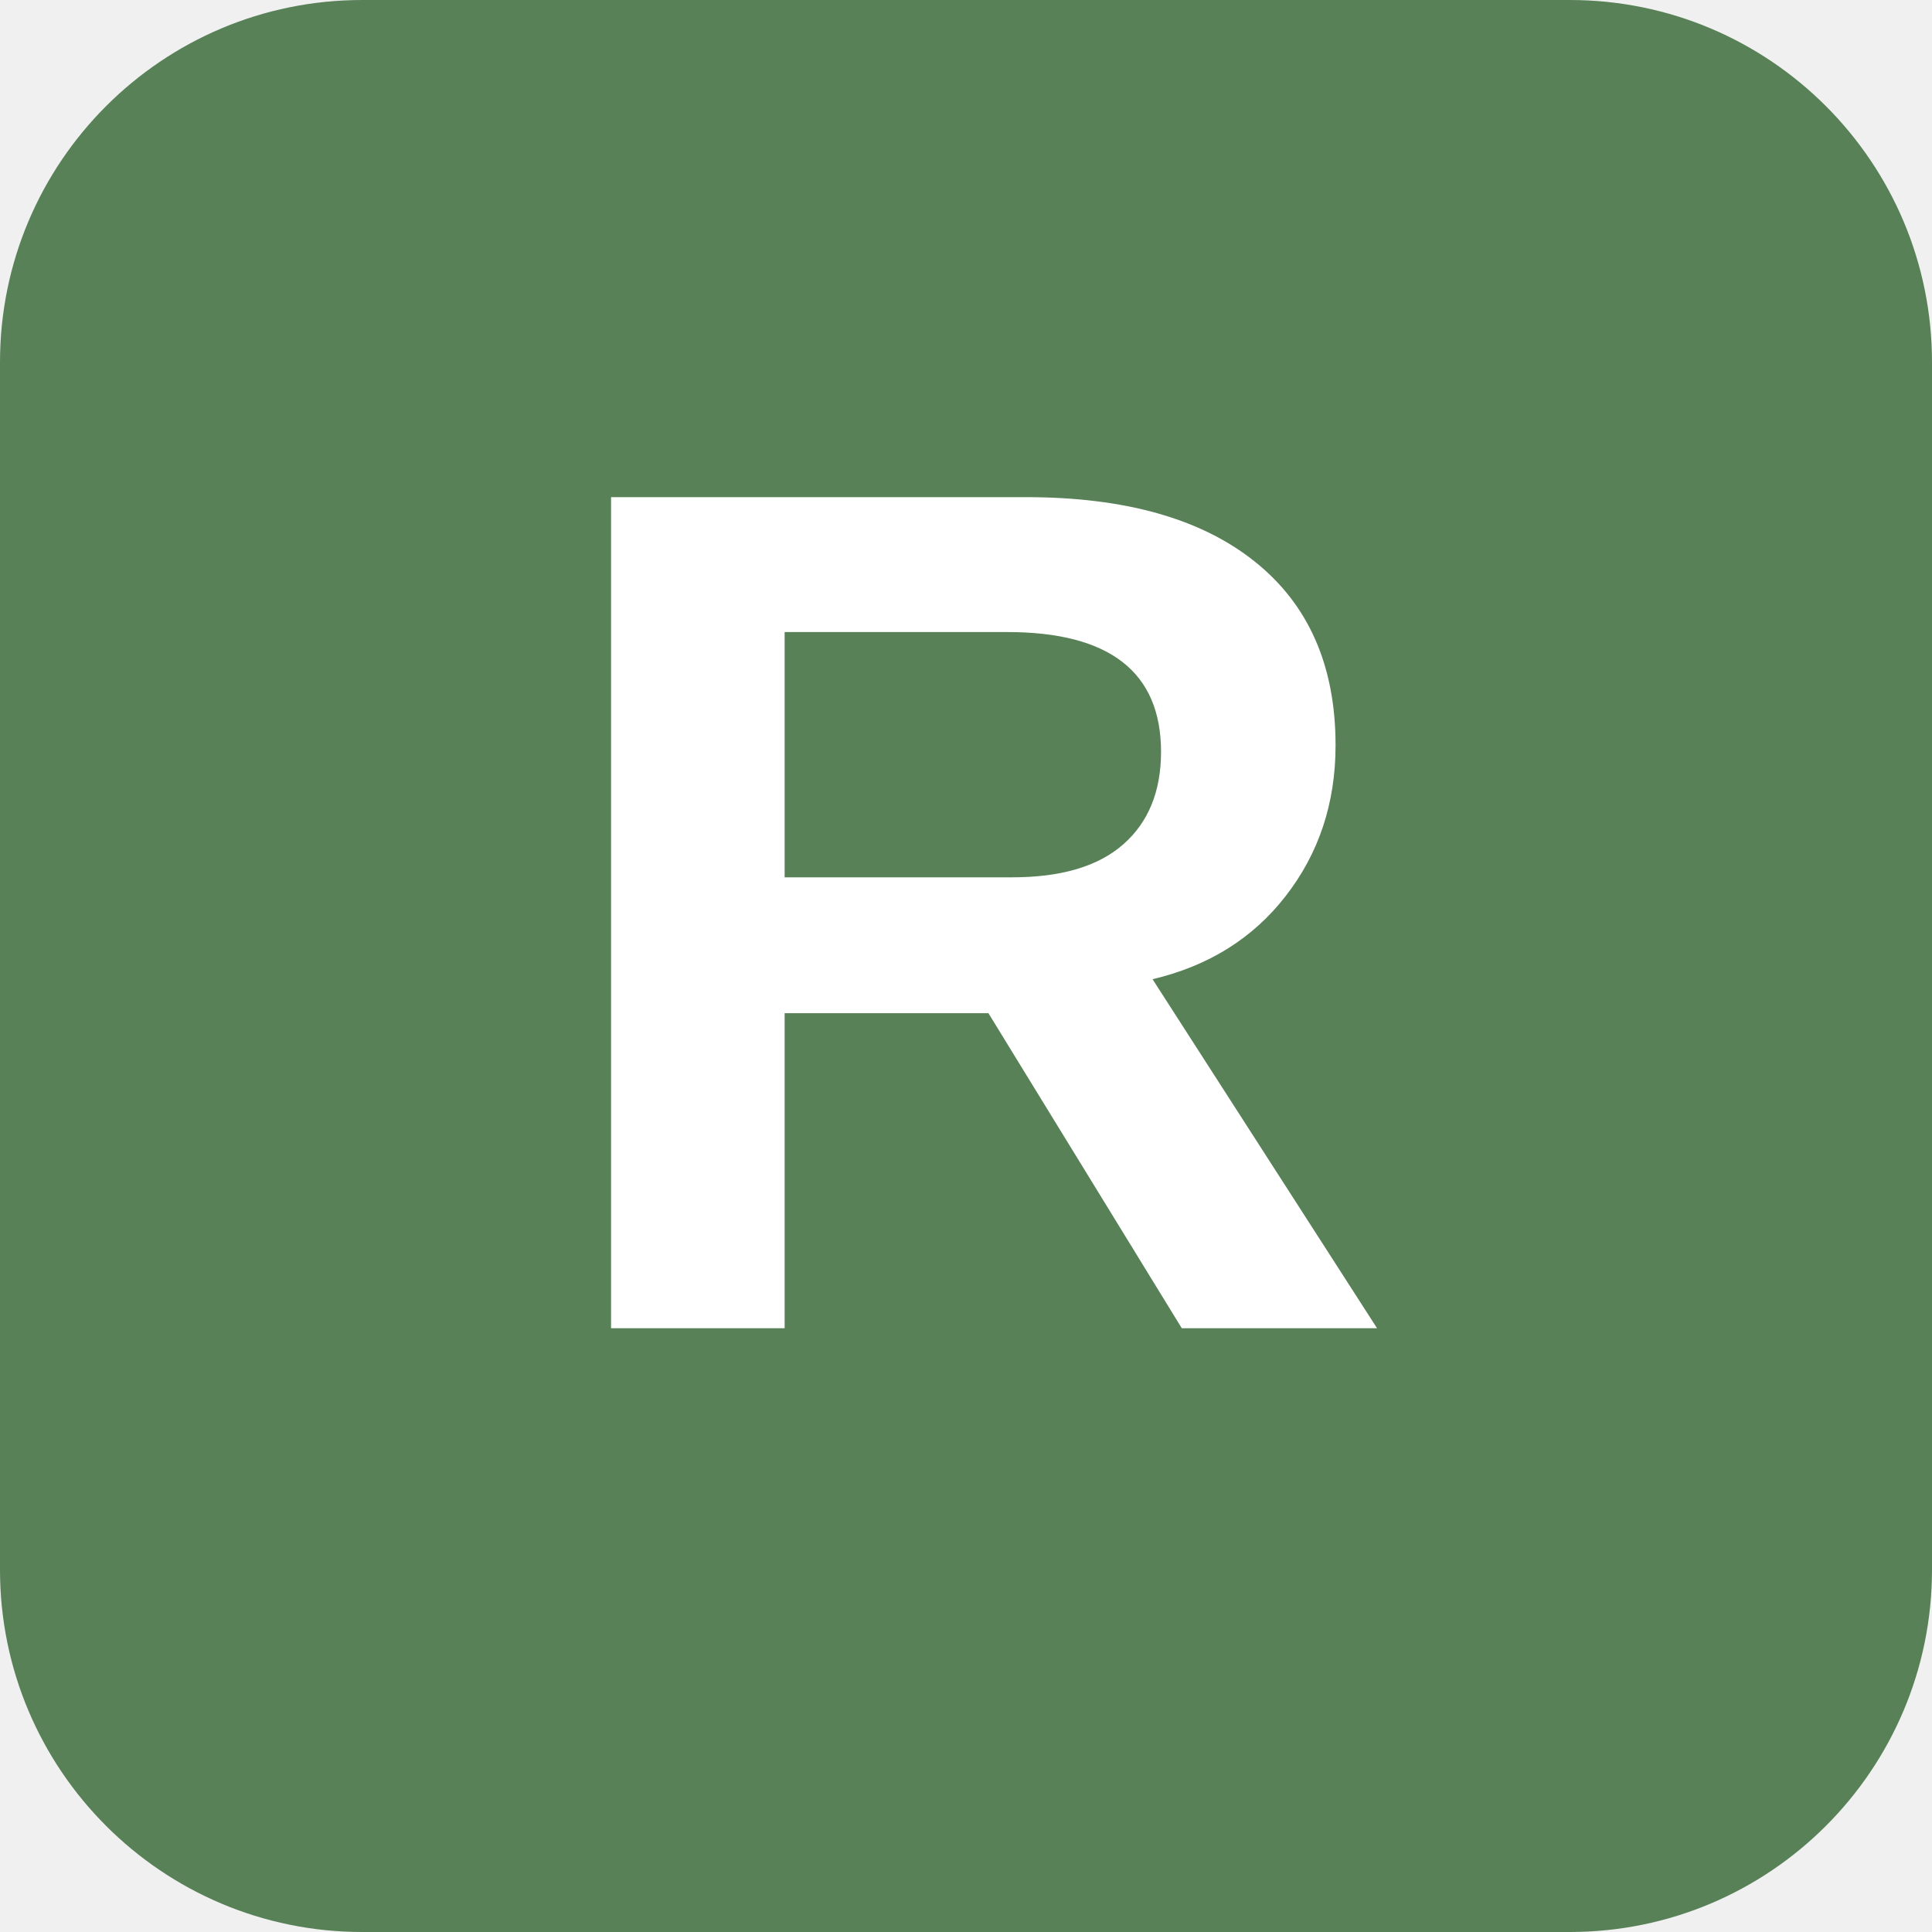
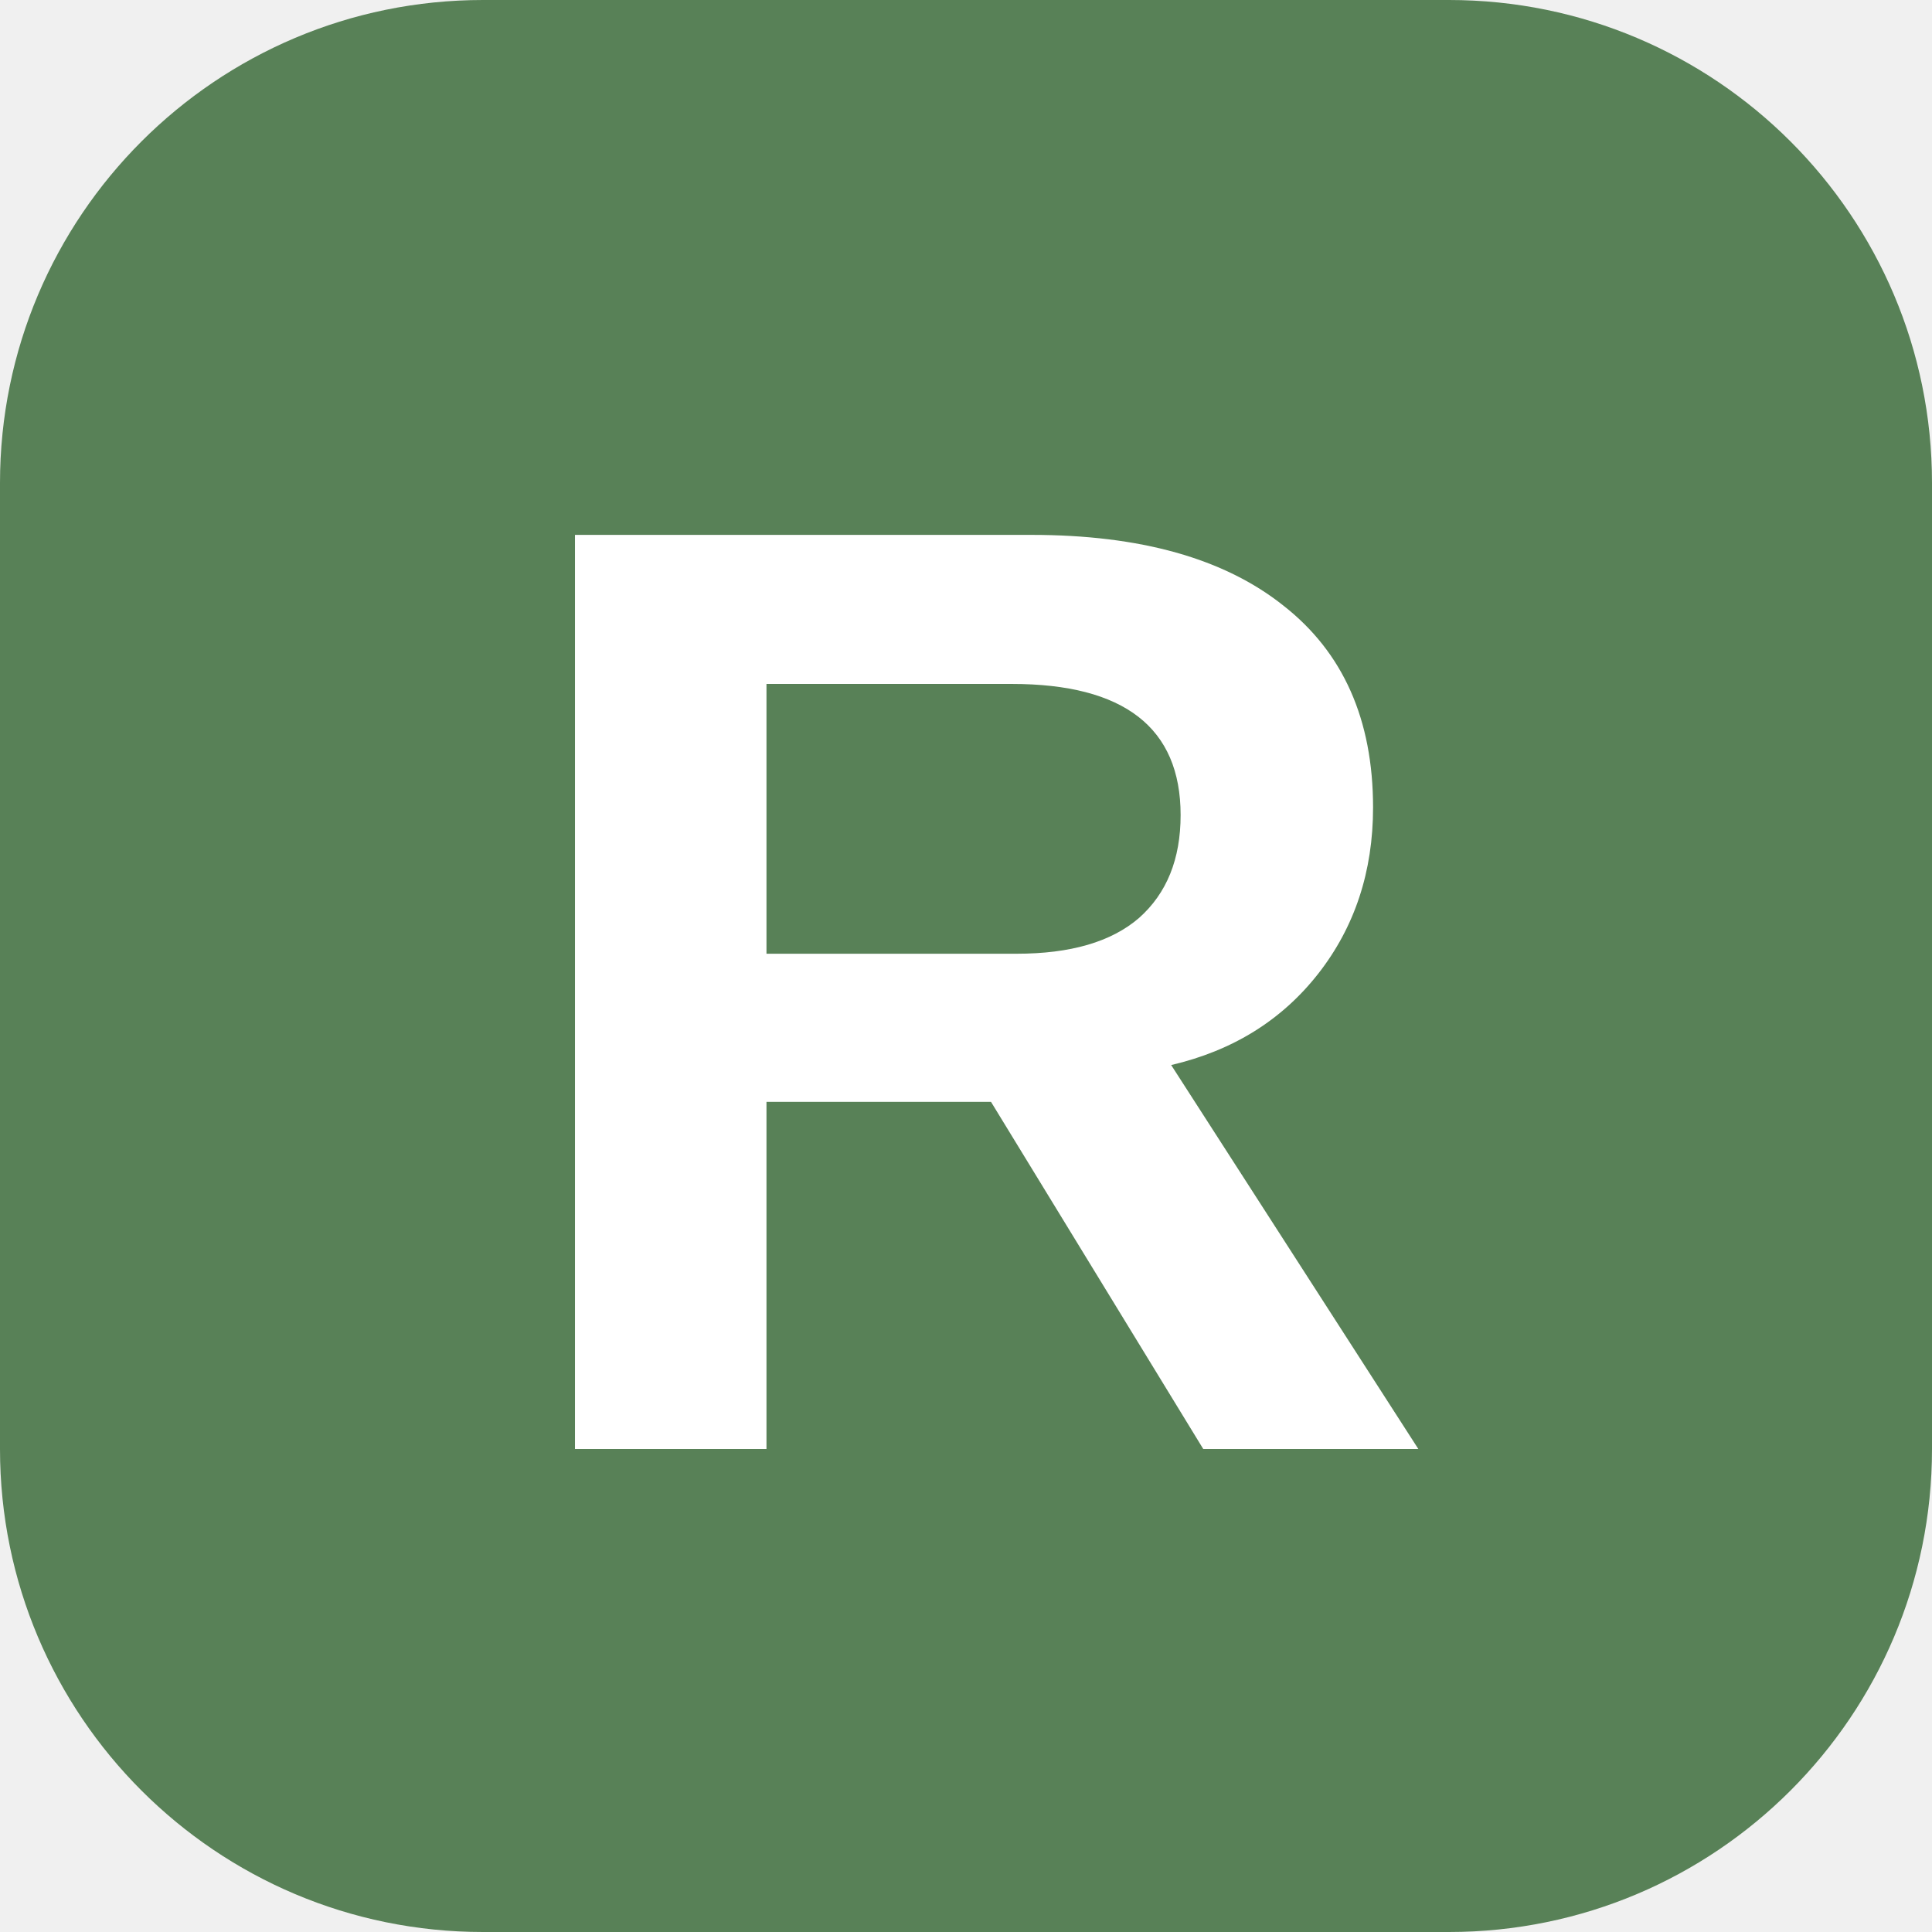
<svg xmlns="http://www.w3.org/2000/svg" viewBox="0 0 32 32" width="32" height="32">
-   <rect width="32" height="32" rx="6" fill="#588157" />
-   <text x="16" y="22" font-family="Arial, sans-serif" font-size="20" font-weight="bold" text-anchor="middle" fill="white">R</text>
+   <rect width="32" height="32" rx="8" fill="#588157" />
+   <text x="16" y="24" font-family="Arial, sans-serif" font-size="22" font-weight="900" text-anchor="middle" fill="white">R</text>
</svg>
